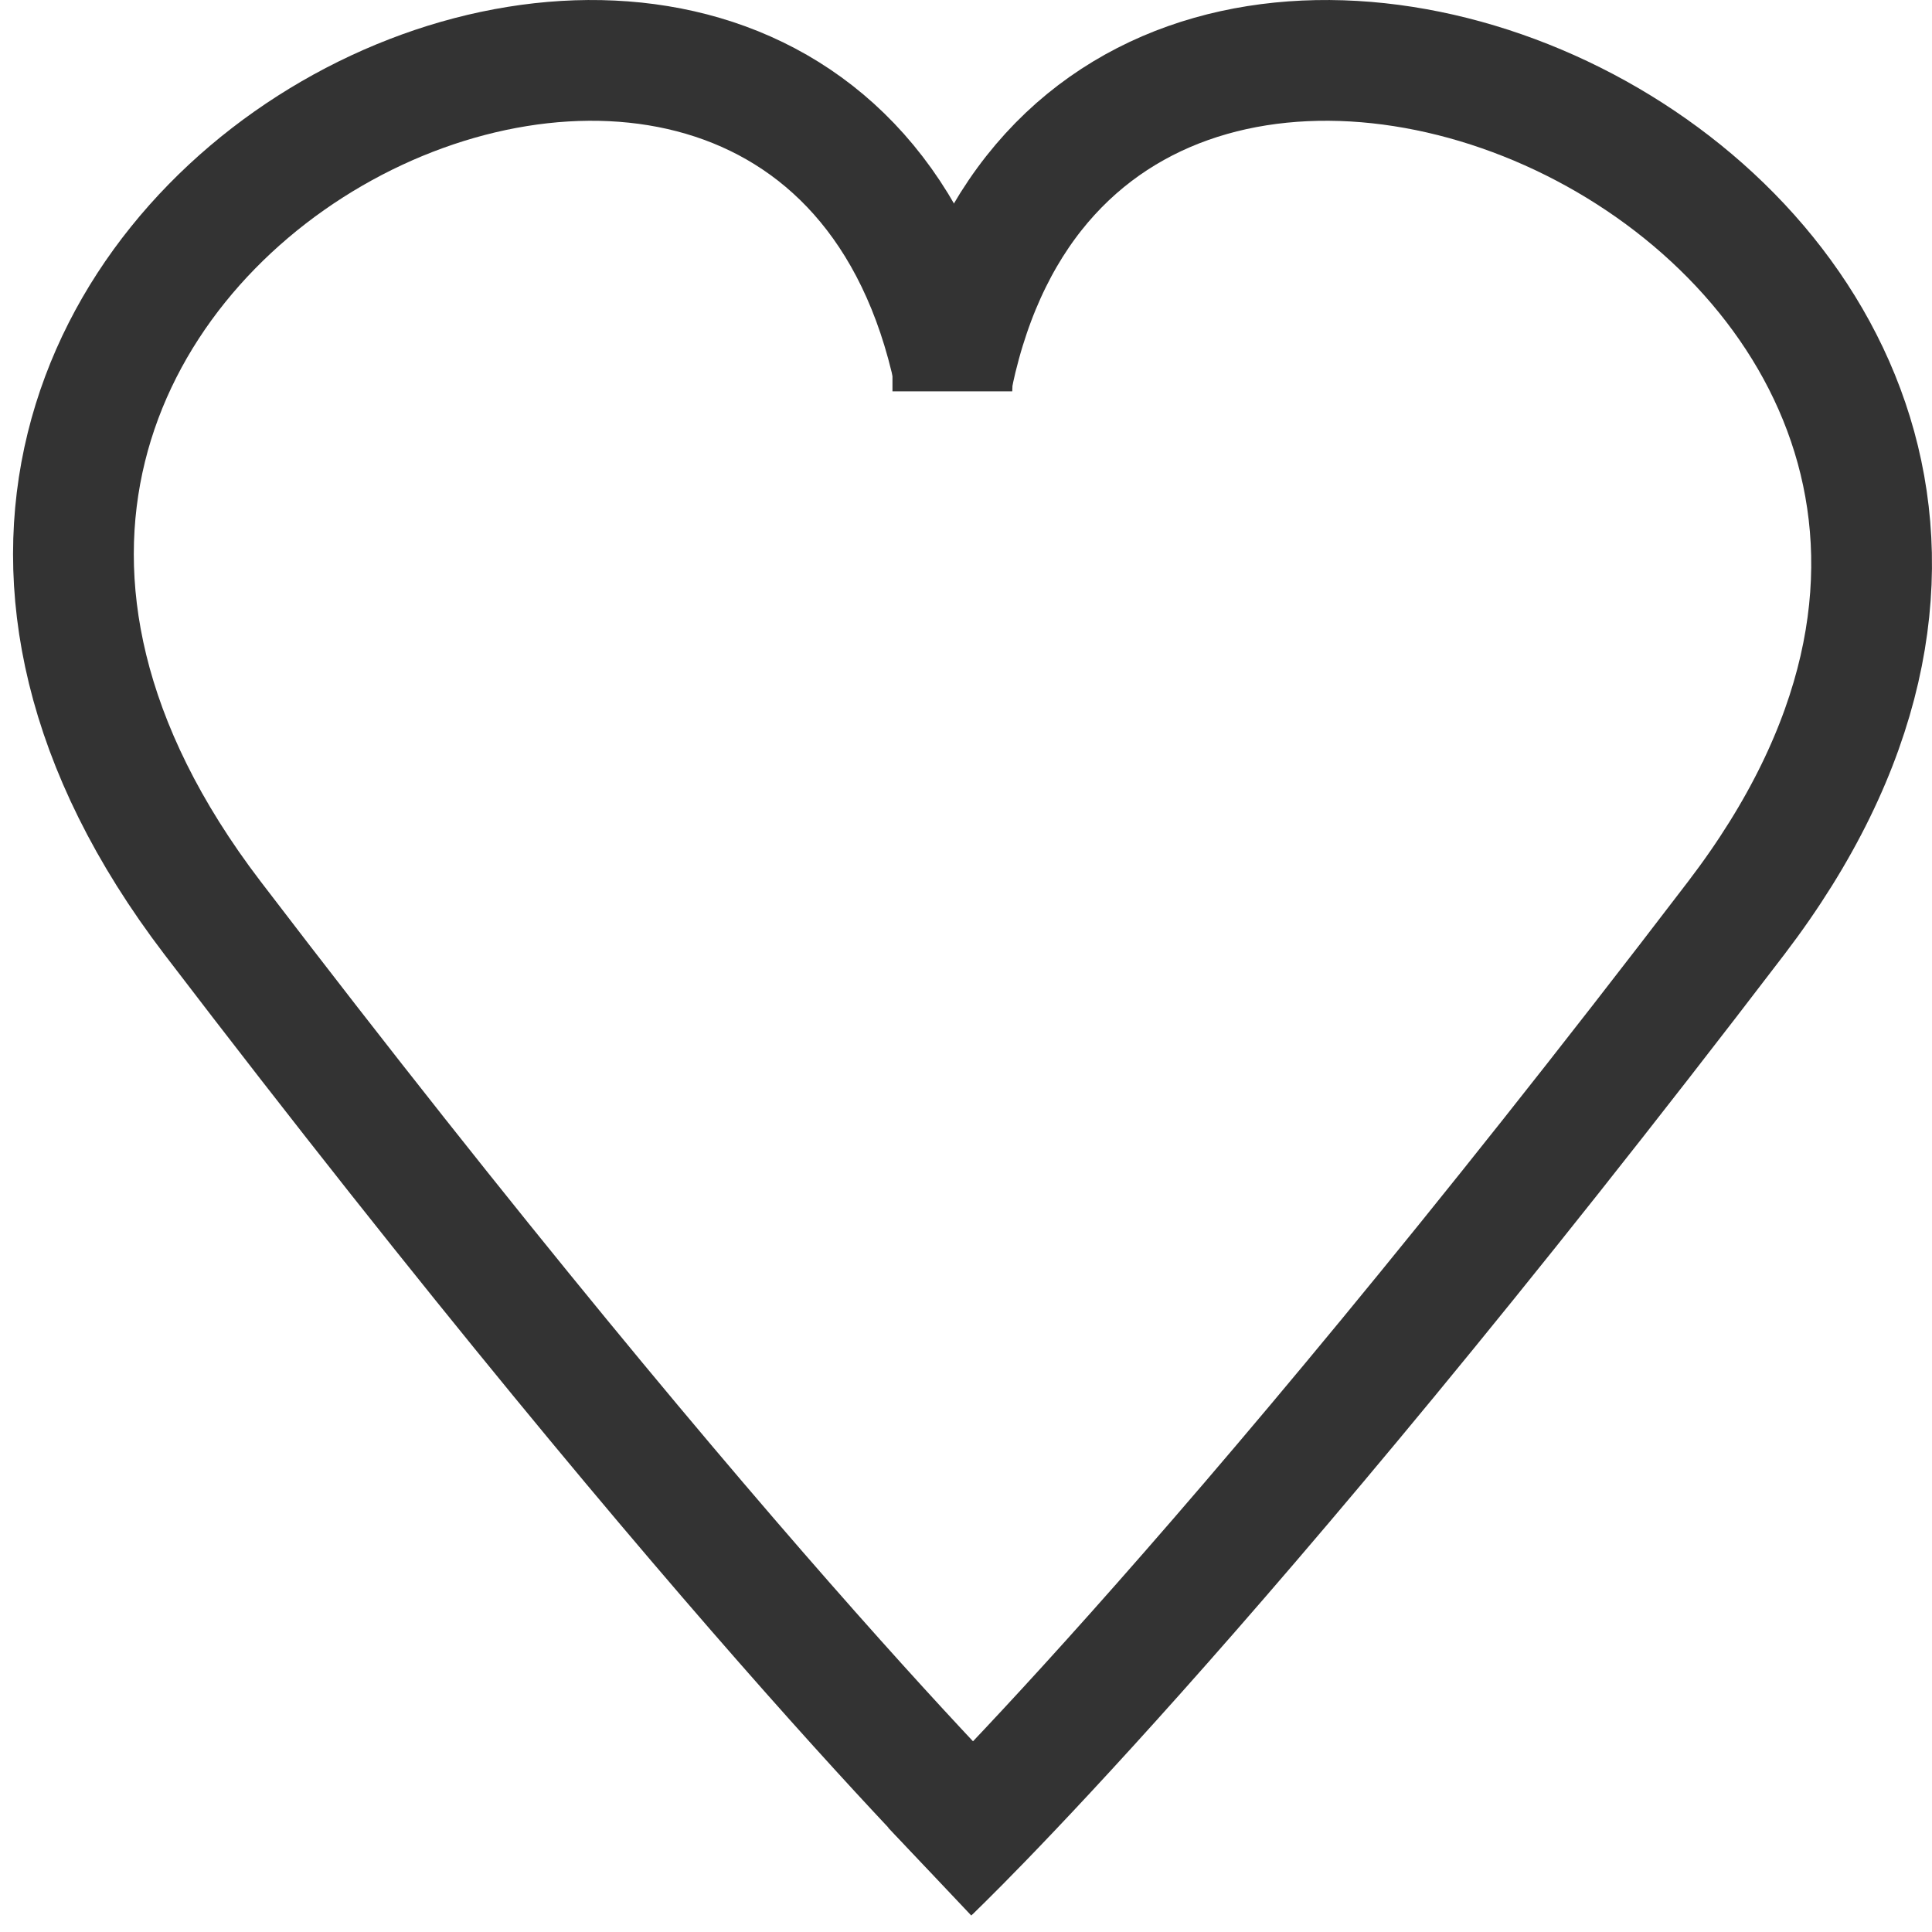
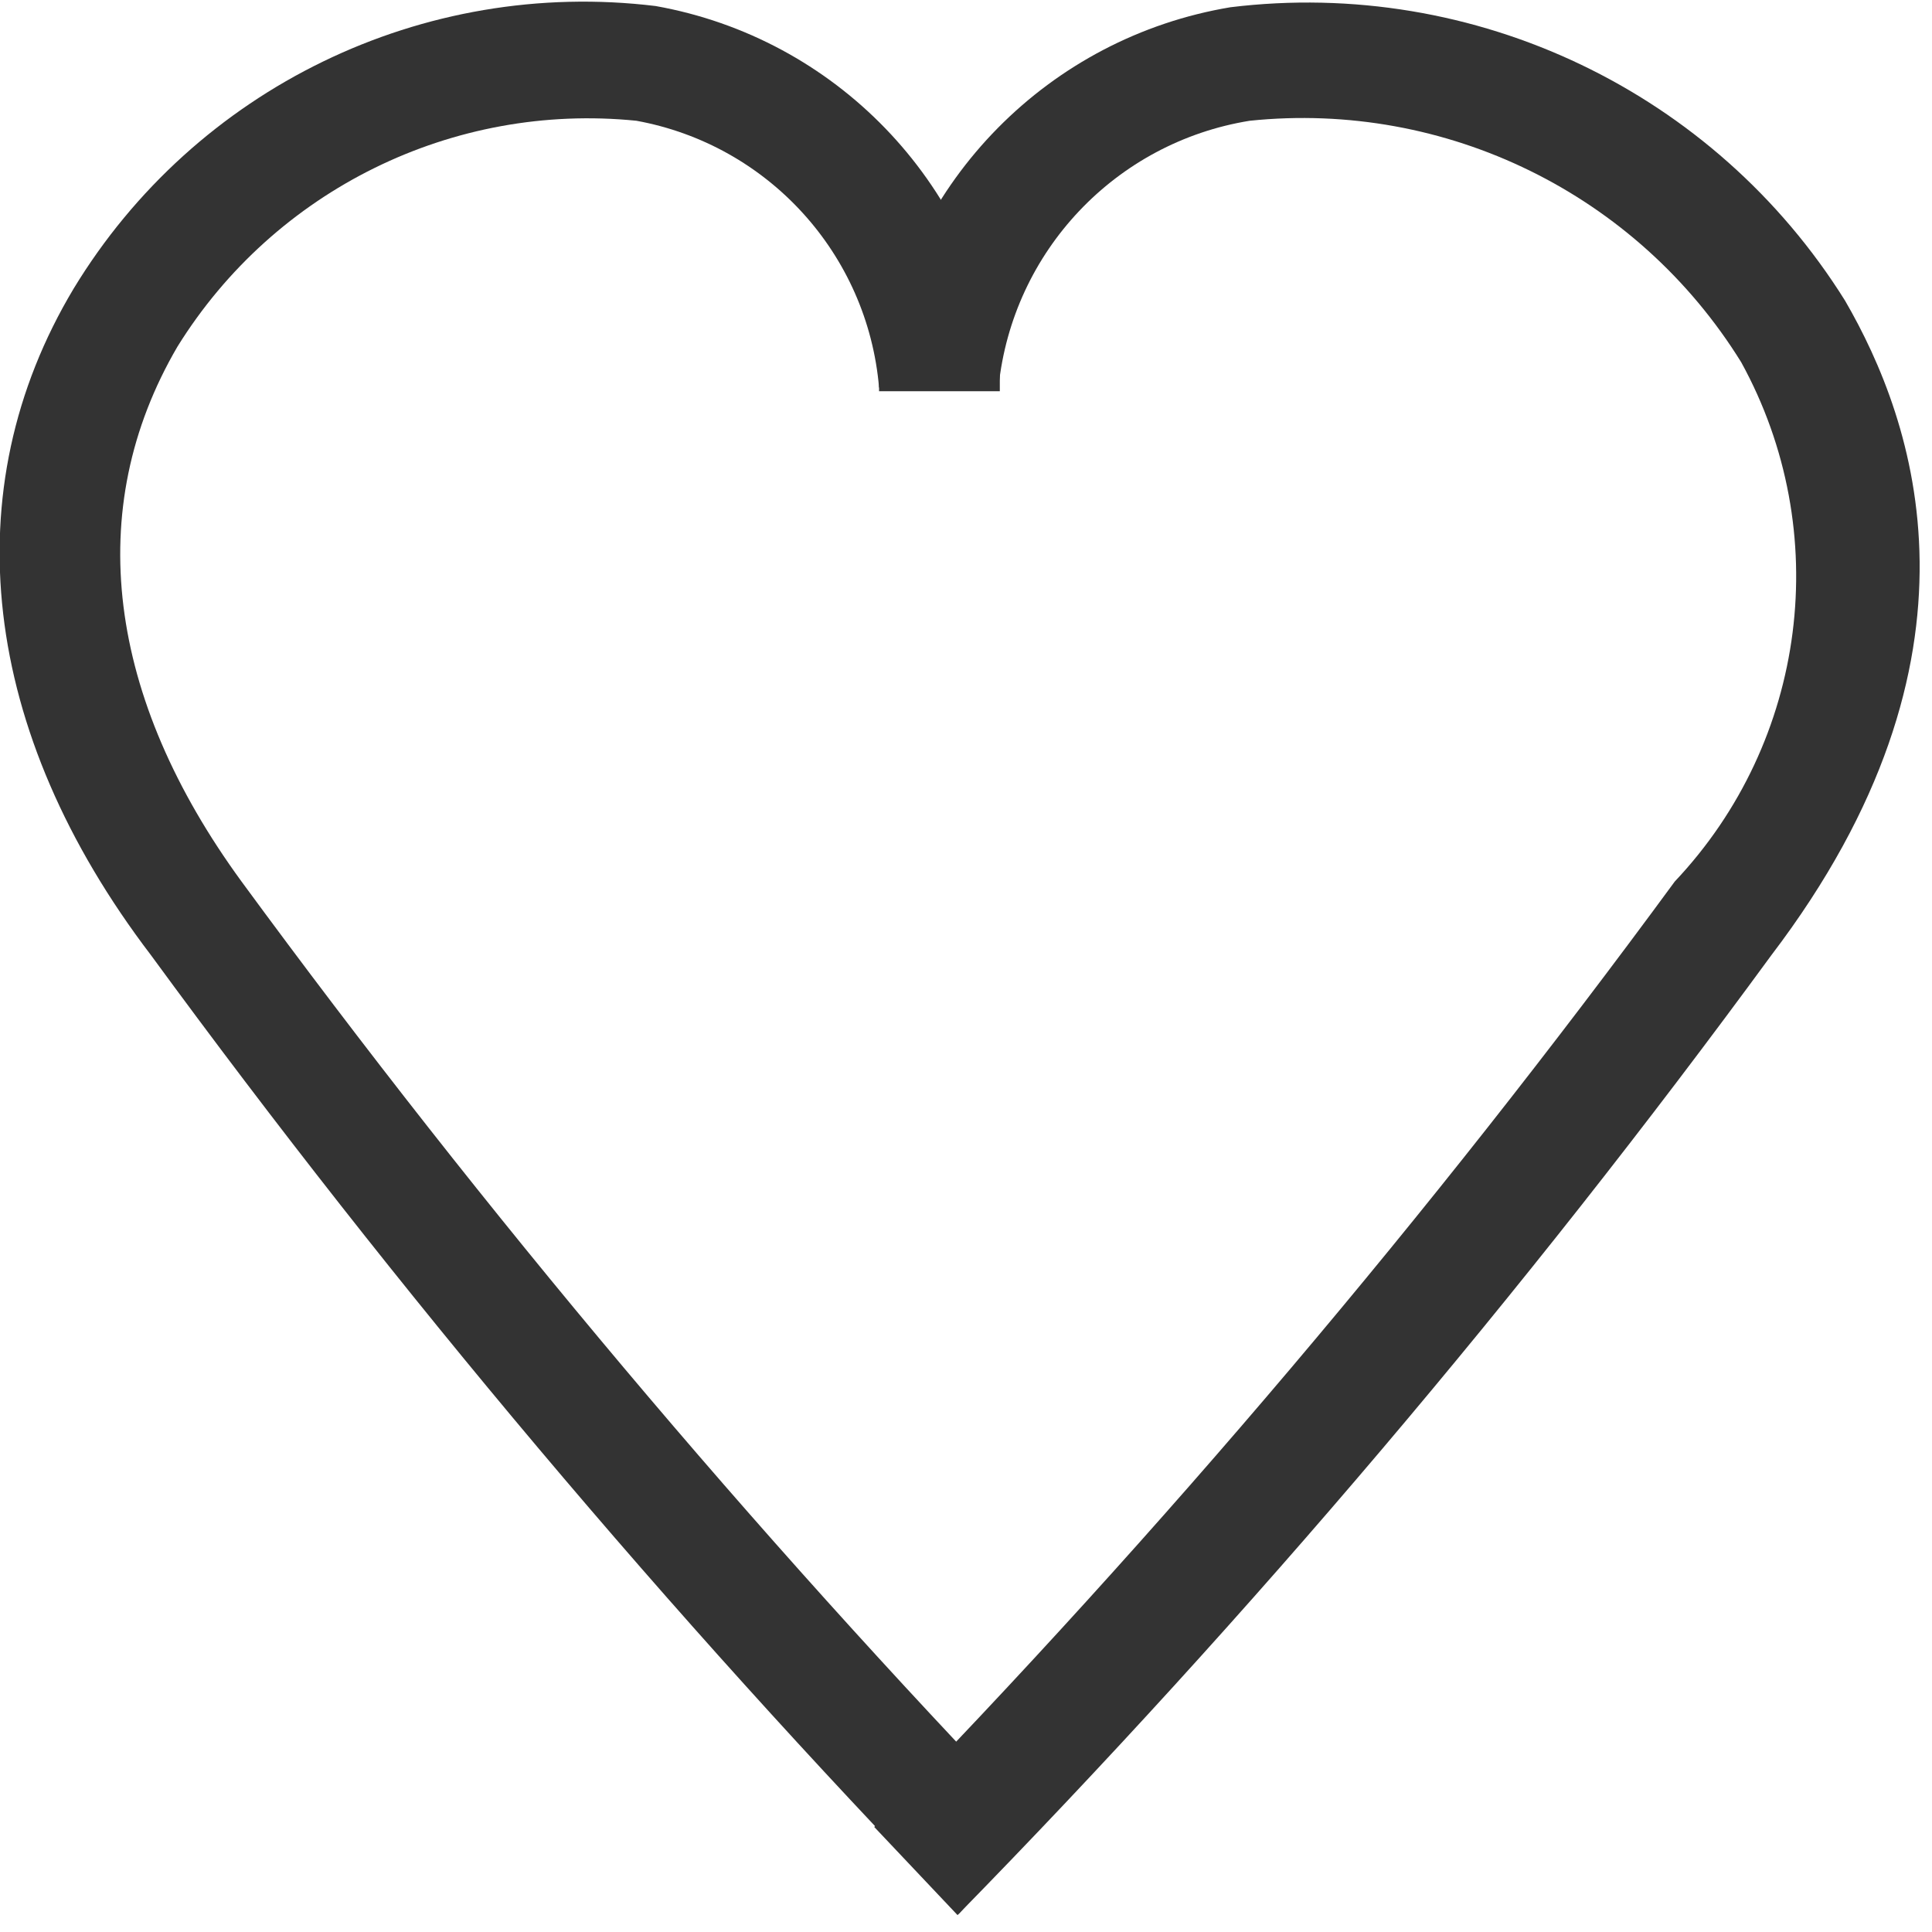
<svg xmlns="http://www.w3.org/2000/svg" width="16" height="16" viewBox="0 0 16 16" fill="none">
-   <path d="M7.9 3.095C6.7 -2.521 -2.591 1.904 1.76 7.602C6.112 13.3 8.4 15.491 8.4 15.491" stroke="#333333" />
-   <path d="M7.894 3.095C9.094 -2.521 18.73 1.904 14.379 7.602C10.027 13.3 7.7 15.5 7.7 15.5" stroke="#333333" />
-   <path d="M7.391 2.708L8.404 2.708L8.383 3.241H7.391V2.708Z" fill="#333333" />
+   <g>
+     <path fill="#333" d="M7.94,15.85A76.07,76.07,0,0,1,1.25,7.91C-.16,6.06-.39,4.06.61,2.39A4.94,4.94,0,0,1,5.43.05,3.5,3.5,0,0,1,8.28,3l-1,.21A2.46,2.46,0,0,0,5.27,1a4,4,0,0,0-3.8,1.87C.68,4.22.89,5.78,2,7.3a76.82,76.82,0,0,0,6.59,7.83Z" />
+     <path fill="#333" d="M7.93,15.86l-.69-.73A73.88,73.88,0,0,0,13.87,7.3,3.68,3.68,0,0,0,14.42,3a4.27,4.27,0,0,0-4.07-2A2.49,2.49,0,0,0,8.27,3.2L7.29,3A3.52,3.52,0,0,1,10.19.06a5.25,5.25,0,0,1,5.09,2.43c.58,1,1.27,2.95-.61,5.42A73.09,73.09,0,0,1,7.93,15.86Z" />
+     <path fill="#333" d="M7.28,2.71h1l0,.53h-1Z" />
+   </g>
</svg>
